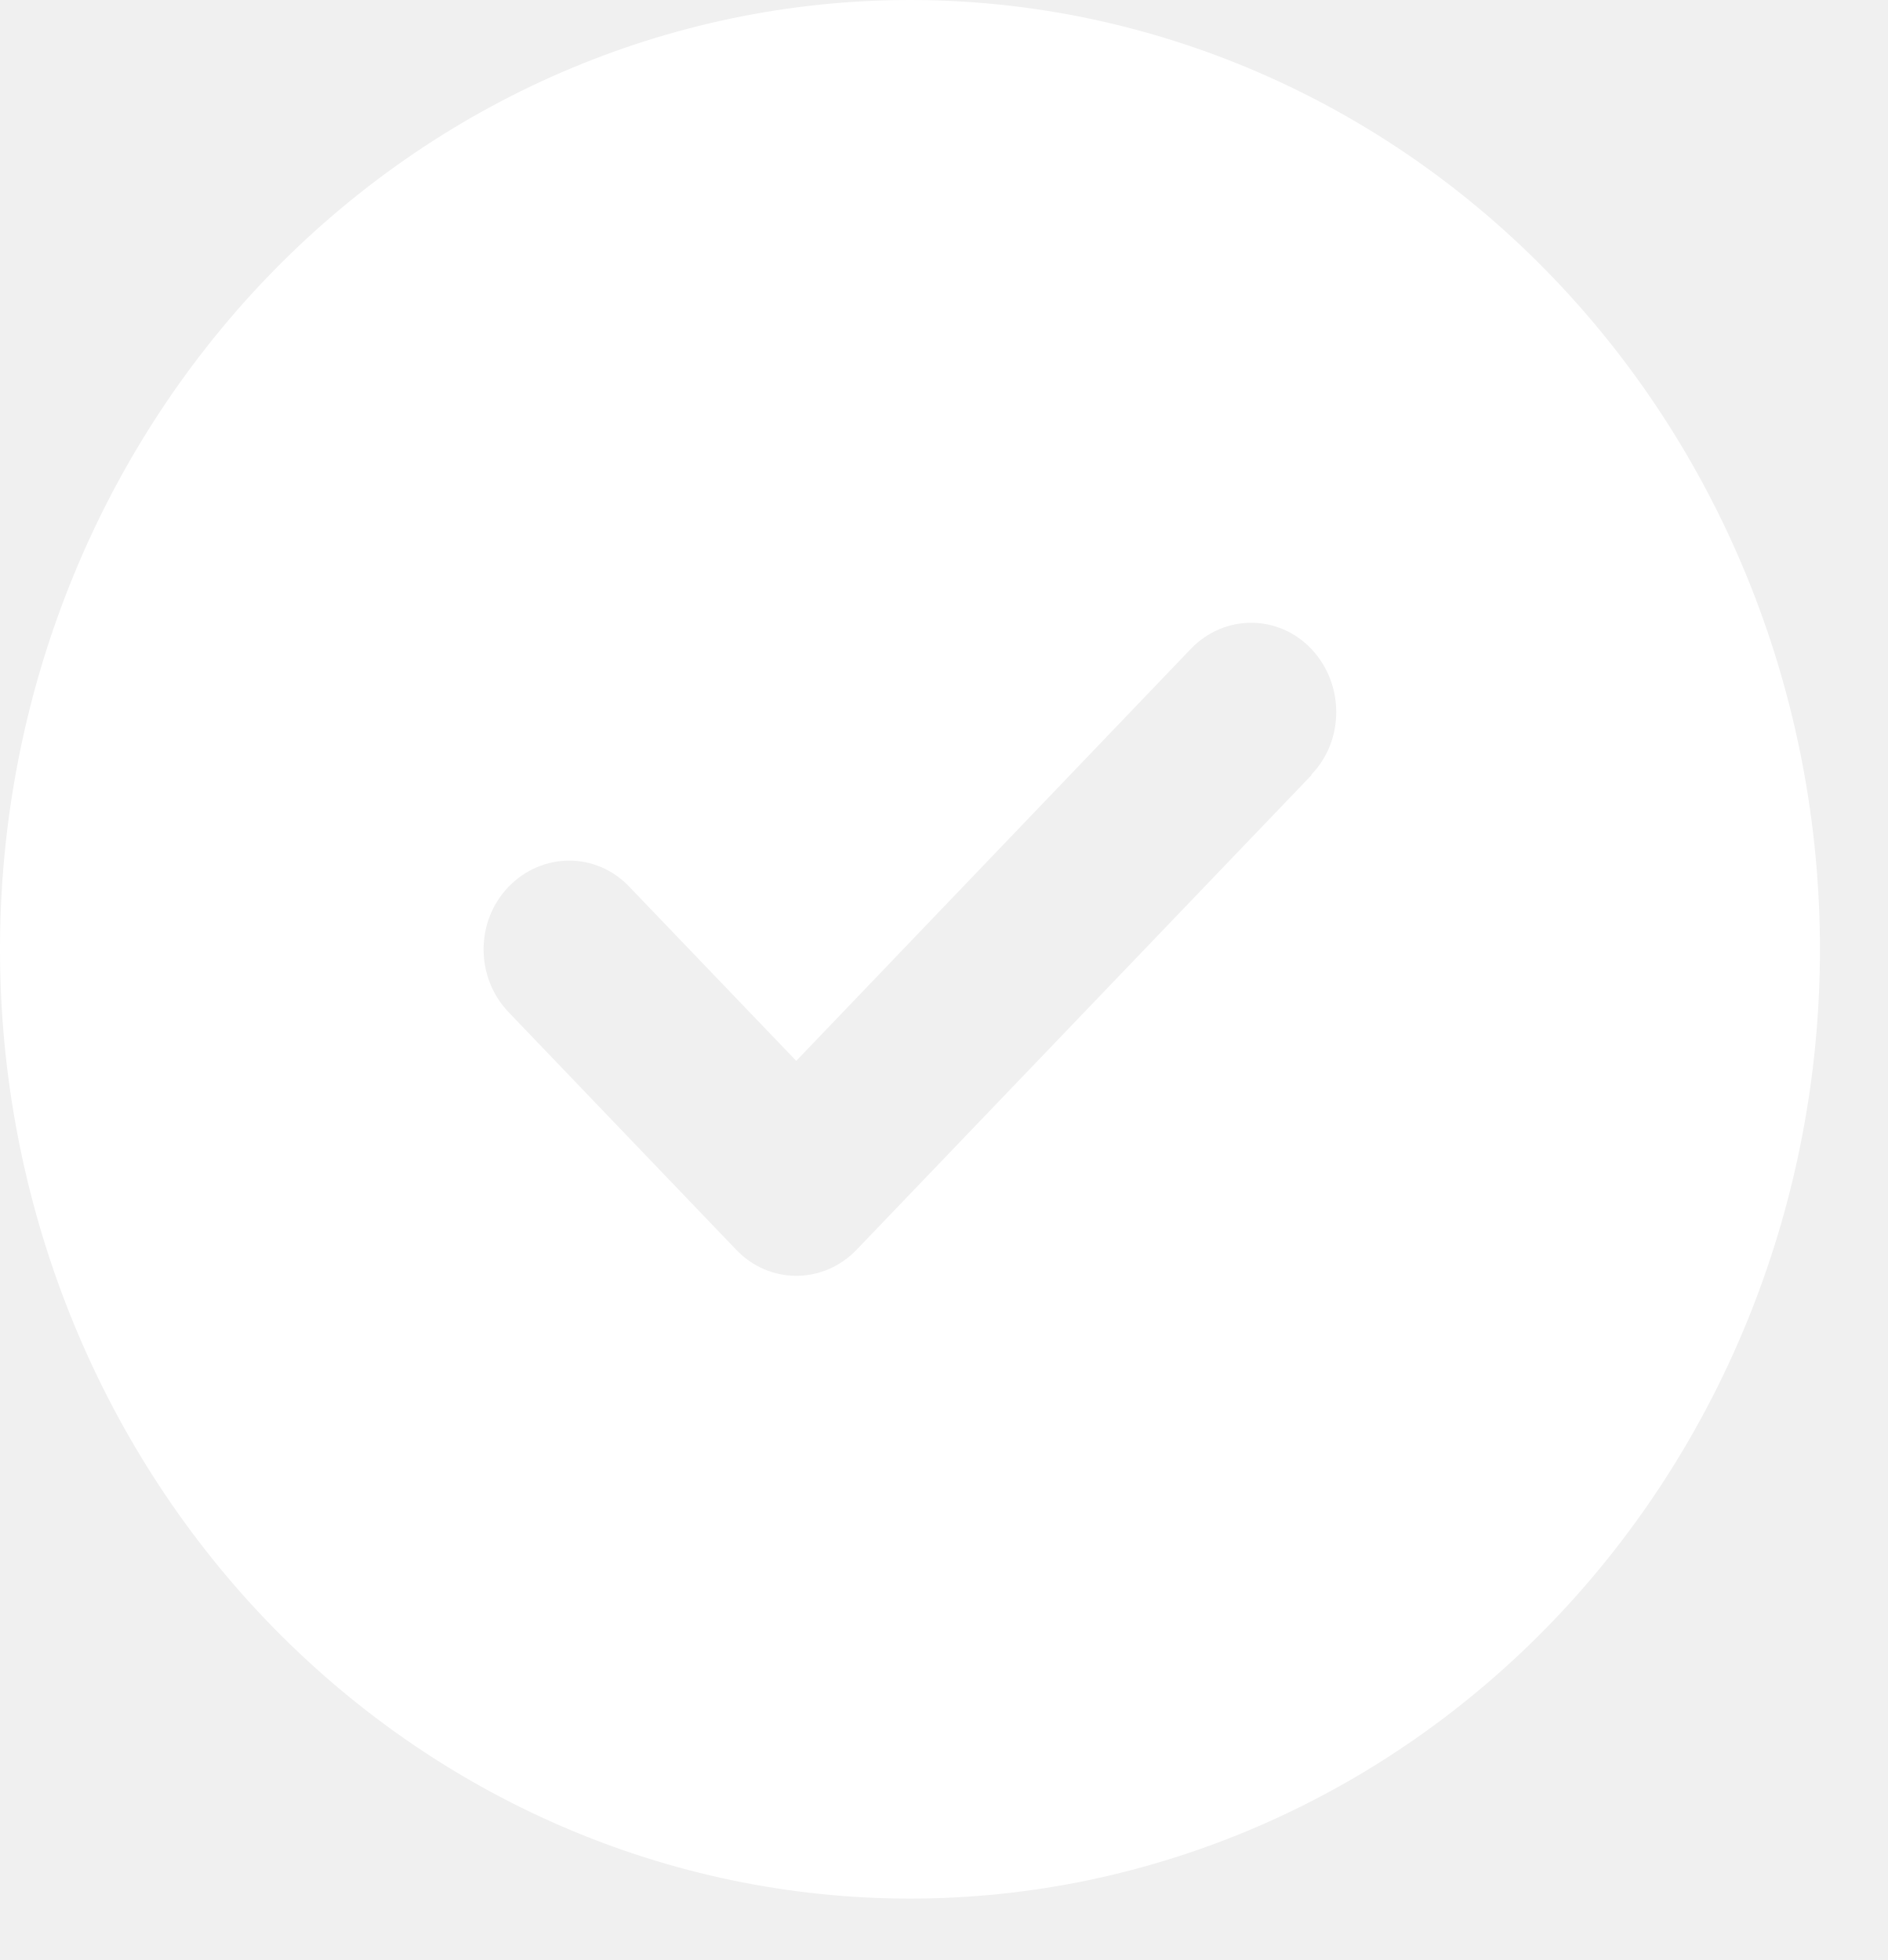
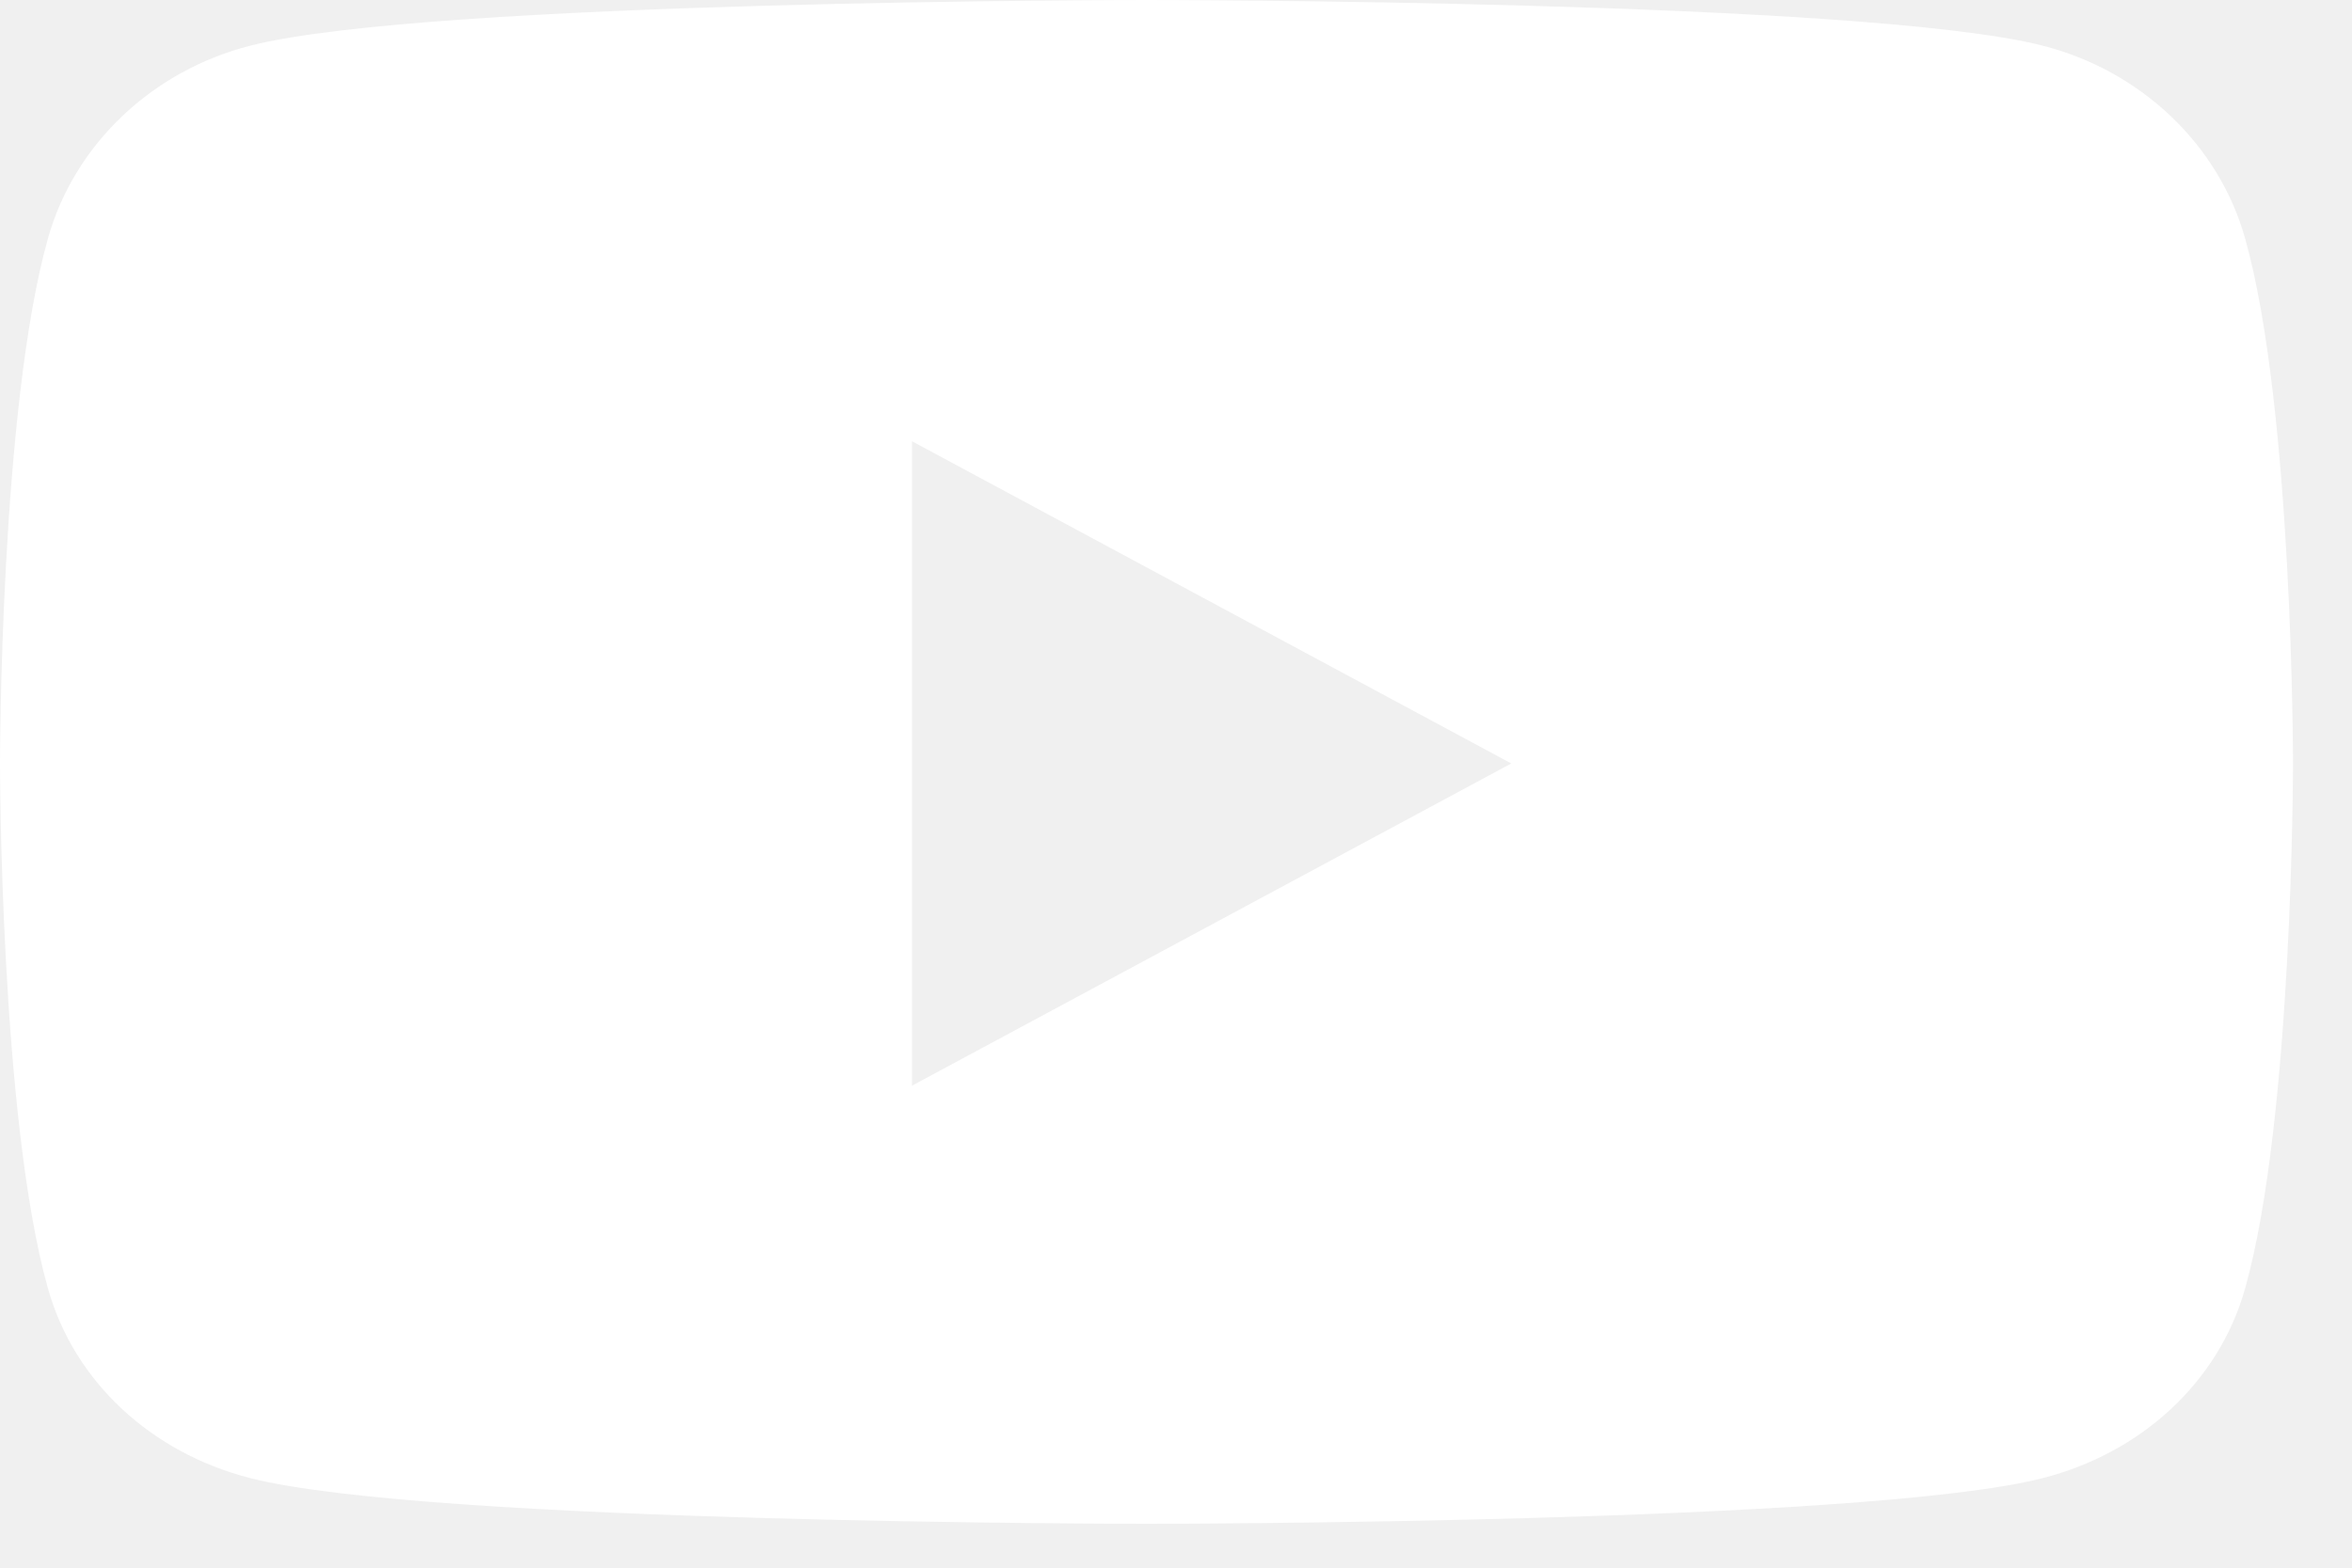
- <svg xmlns="http://www.w3.org/2000/svg" width="26" height="27" viewBox="0 0 26 27" fill="none">
-   <path d="M12.535 26.154C15.859 26.154 19.047 24.776 21.398 22.324C23.749 19.871 25.069 16.545 25.069 13.077C25.069 9.609 23.749 6.283 21.398 3.83C19.047 1.378 15.859 0 12.535 0C9.21 0 6.022 1.378 3.671 3.83C1.321 6.283 0 9.609 0 13.077C0 16.545 1.321 19.871 3.671 22.324C6.022 24.776 9.21 26.154 12.535 26.154ZM18.067 10.676L11.8 17.215C11.34 17.695 10.596 17.695 10.14 17.215L7.007 13.945C6.546 13.465 6.546 12.689 7.007 12.214C7.467 11.739 8.211 11.733 8.667 12.214L10.968 14.614L16.403 8.939C16.863 8.459 17.607 8.459 18.063 8.939C18.518 9.419 18.523 10.196 18.063 10.671L18.067 10.676Z" fill="white" />
+ <svg xmlns="http://www.w3.org/2000/svg" width="36" height="24" viewBox="0 0 36 24" fill="none">
+   <path d="M34.364 3.65C33.96 2.213 32.771 1.082 31.261 0.698C28.524 0 17.549 0 17.549 0C17.549 0 6.574 0 3.836 0.698C2.326 1.082 1.137 2.213 0.734 3.65C0 6.254 0 11.688 0 11.688C0 11.688 0 17.121 0.734 19.725C1.137 21.162 2.326 22.246 3.836 22.63C6.574 23.328 17.549 23.328 17.549 23.328C17.549 23.328 28.524 23.328 31.261 22.63C32.771 22.246 33.96 21.162 34.364 19.725C35.097 17.121 35.097 11.688 35.097 11.688C35.097 11.688 35.097 6.254 34.364 3.65ZM13.959 16.621V6.755L23.132 11.688L13.959 16.621Z" fill="white" />
</svg>
